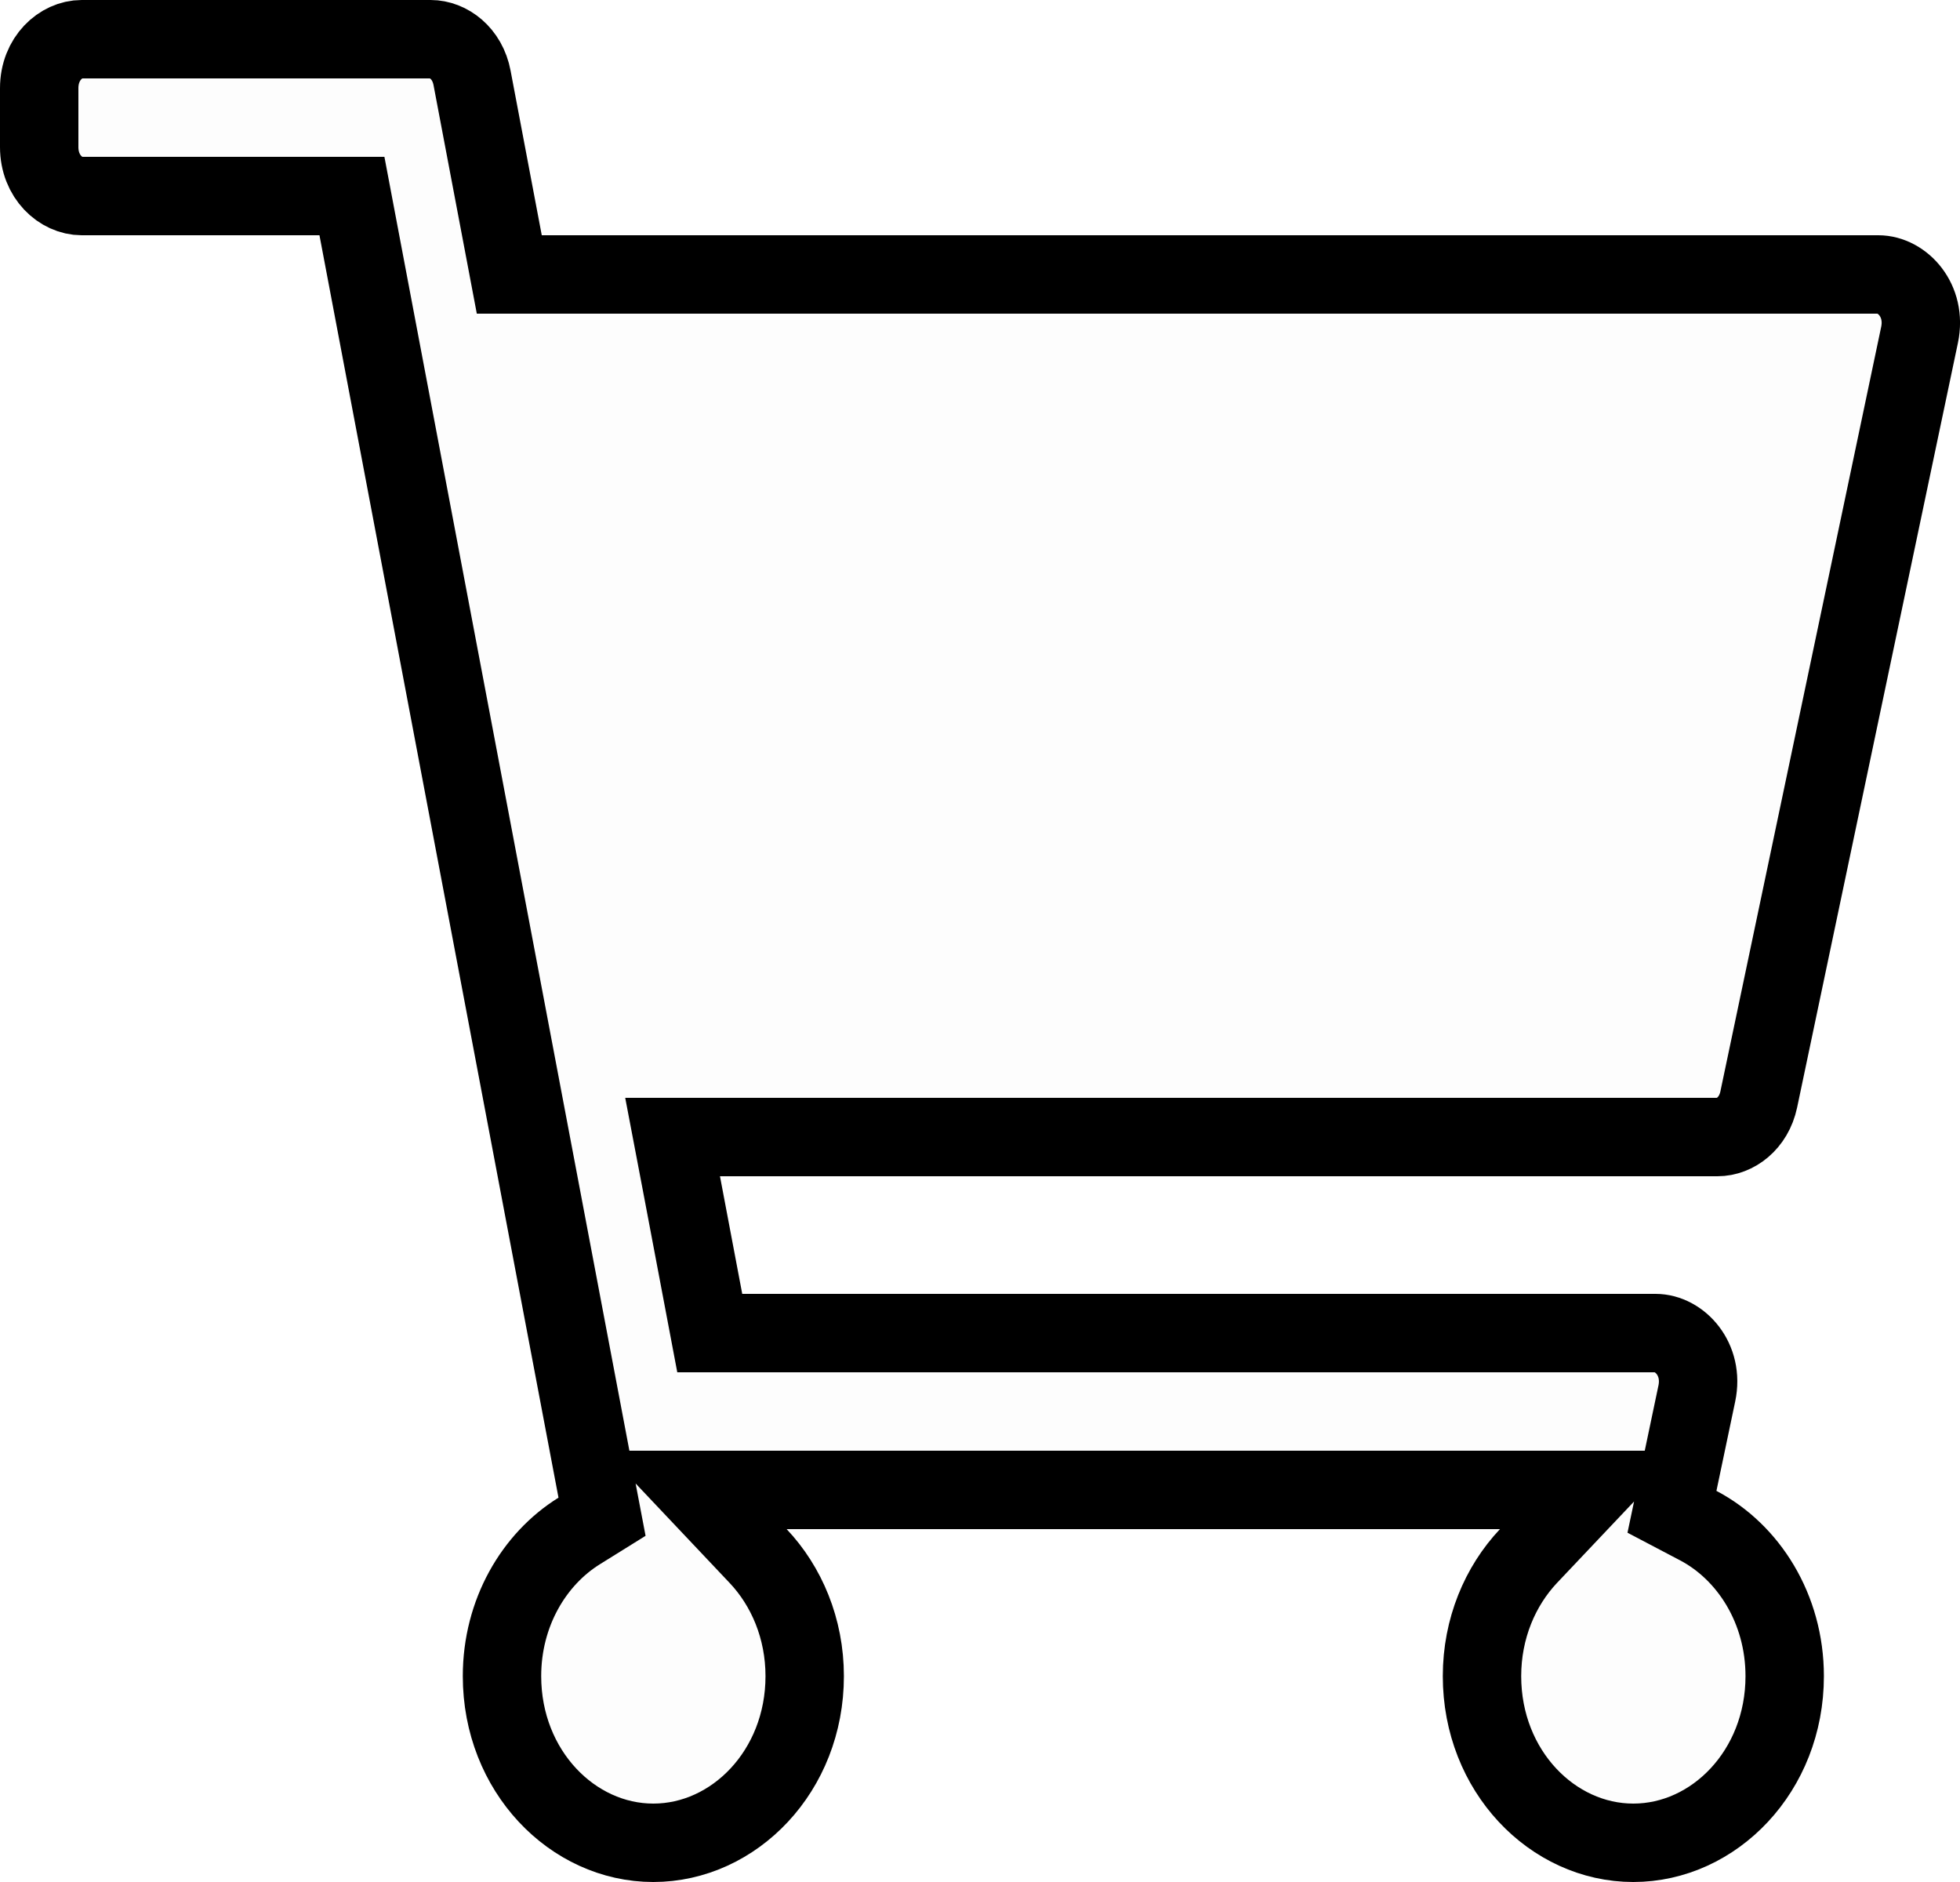
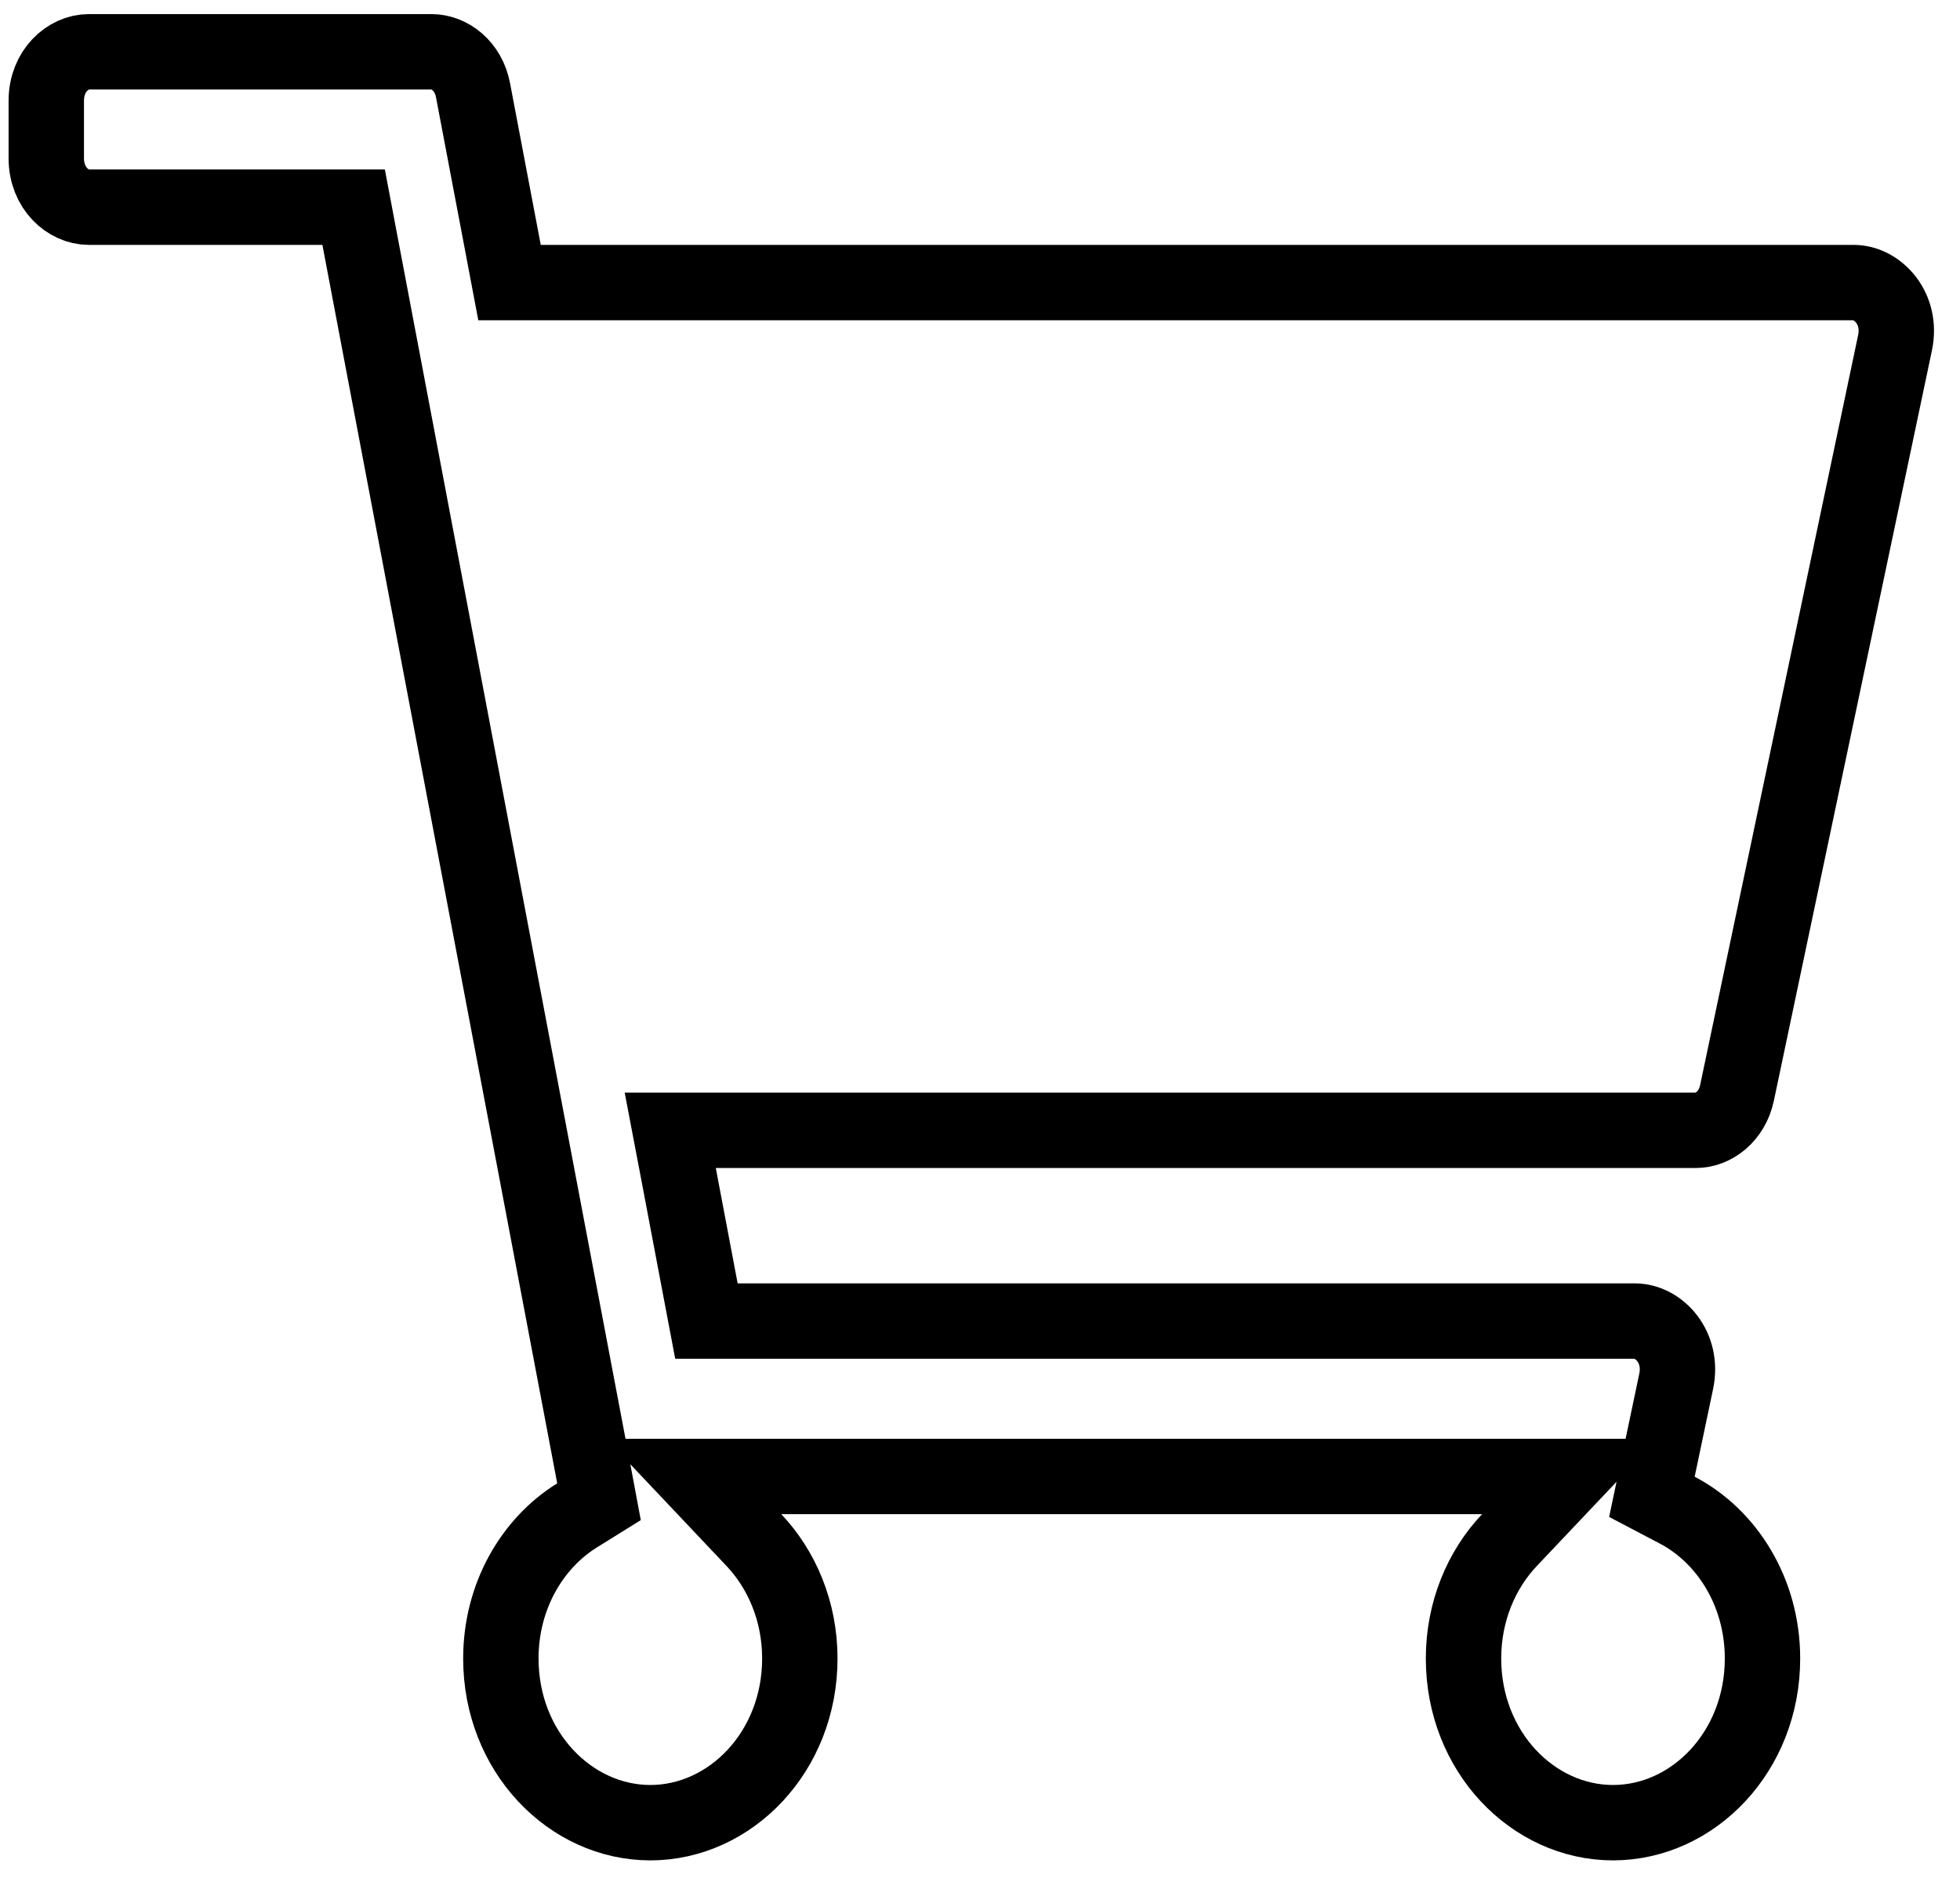
- <svg xmlns="http://www.w3.org/2000/svg" width="25" height="24" viewBox="0 0 25 24" fill="none">
-   <path d="M22.433 14.021L22.433 14.021C22.368 14.328 22.131 14.5 21.906 14.5H9.183H8.579L8.692 15.093L8.976 16.593L9.053 17H9.467H21.117C21.421 17 21.736 17.331 21.643 17.771L21.404 18.909L21.326 19.279L21.661 19.455C22.301 19.791 22.764 20.514 22.764 21.375C22.764 22.585 21.864 23.5 20.833 23.5C19.803 23.5 18.903 22.585 18.903 21.375C18.903 20.768 19.134 20.227 19.496 19.843L20.294 19H19.133H10.034H8.873L9.67 19.843C10.033 20.227 10.264 20.768 10.264 21.375C10.264 22.585 9.364 23.5 8.333 23.5C7.303 23.5 6.403 22.585 6.403 21.375C6.403 20.569 6.809 19.883 7.388 19.523L7.679 19.342L7.615 19.006L4.566 2.907L4.489 2.5H4.075H1.042C0.778 2.5 0.5 2.257 0.5 1.875V1.125C0.5 0.743 0.778 0.5 1.042 0.5H5.492C5.72 0.5 5.962 0.679 6.021 0.993L6.021 0.993L6.419 3.093L6.496 3.5H6.91H23.958C24.262 3.5 24.577 3.83 24.484 4.271L22.433 14.021Z" fill="#FCFCFC" fill-opacity="0.78" stroke="black" />
+ <svg xmlns="http://www.w3.org/2000/svg" width="26" height="25" viewBox="0 0 26 25" fill="none">
+   <path d="M6.682 3.341L6.759 3.748H7.173H24.589C24.909 3.748 25.234 4.093 25.138 4.547L23.042 14.495C22.975 14.812 22.729 14.992 22.493 14.992H9.495H8.891L9.004 15.585L9.294 17.116L9.371 17.522H9.785H21.687C22.006 17.522 22.331 17.867 22.235 18.322L21.991 19.483L21.913 19.853L22.248 20.029C22.906 20.373 23.38 21.115 23.38 21.997C23.38 23.236 22.458 24.175 21.397 24.175C20.337 24.175 19.414 23.236 19.414 21.997C19.414 21.375 19.651 20.82 20.023 20.427L20.822 19.583H19.66H10.364H9.203L10.001 20.427C10.373 20.82 10.61 21.375 10.61 21.997C10.61 23.236 9.687 24.175 8.627 24.175C7.567 24.175 6.644 23.236 6.644 21.997C6.644 21.171 7.061 20.467 7.655 20.099L7.946 19.918L7.883 19.581L4.768 3.155L4.691 2.748H4.276H1.178C0.901 2.748 0.614 2.494 0.614 2.1V1.335C0.614 0.941 0.901 0.687 1.178 0.687H5.724C5.964 0.687 6.214 0.874 6.275 1.198L6.275 1.198L6.682 3.341Z" stroke="black" />
</svg>
